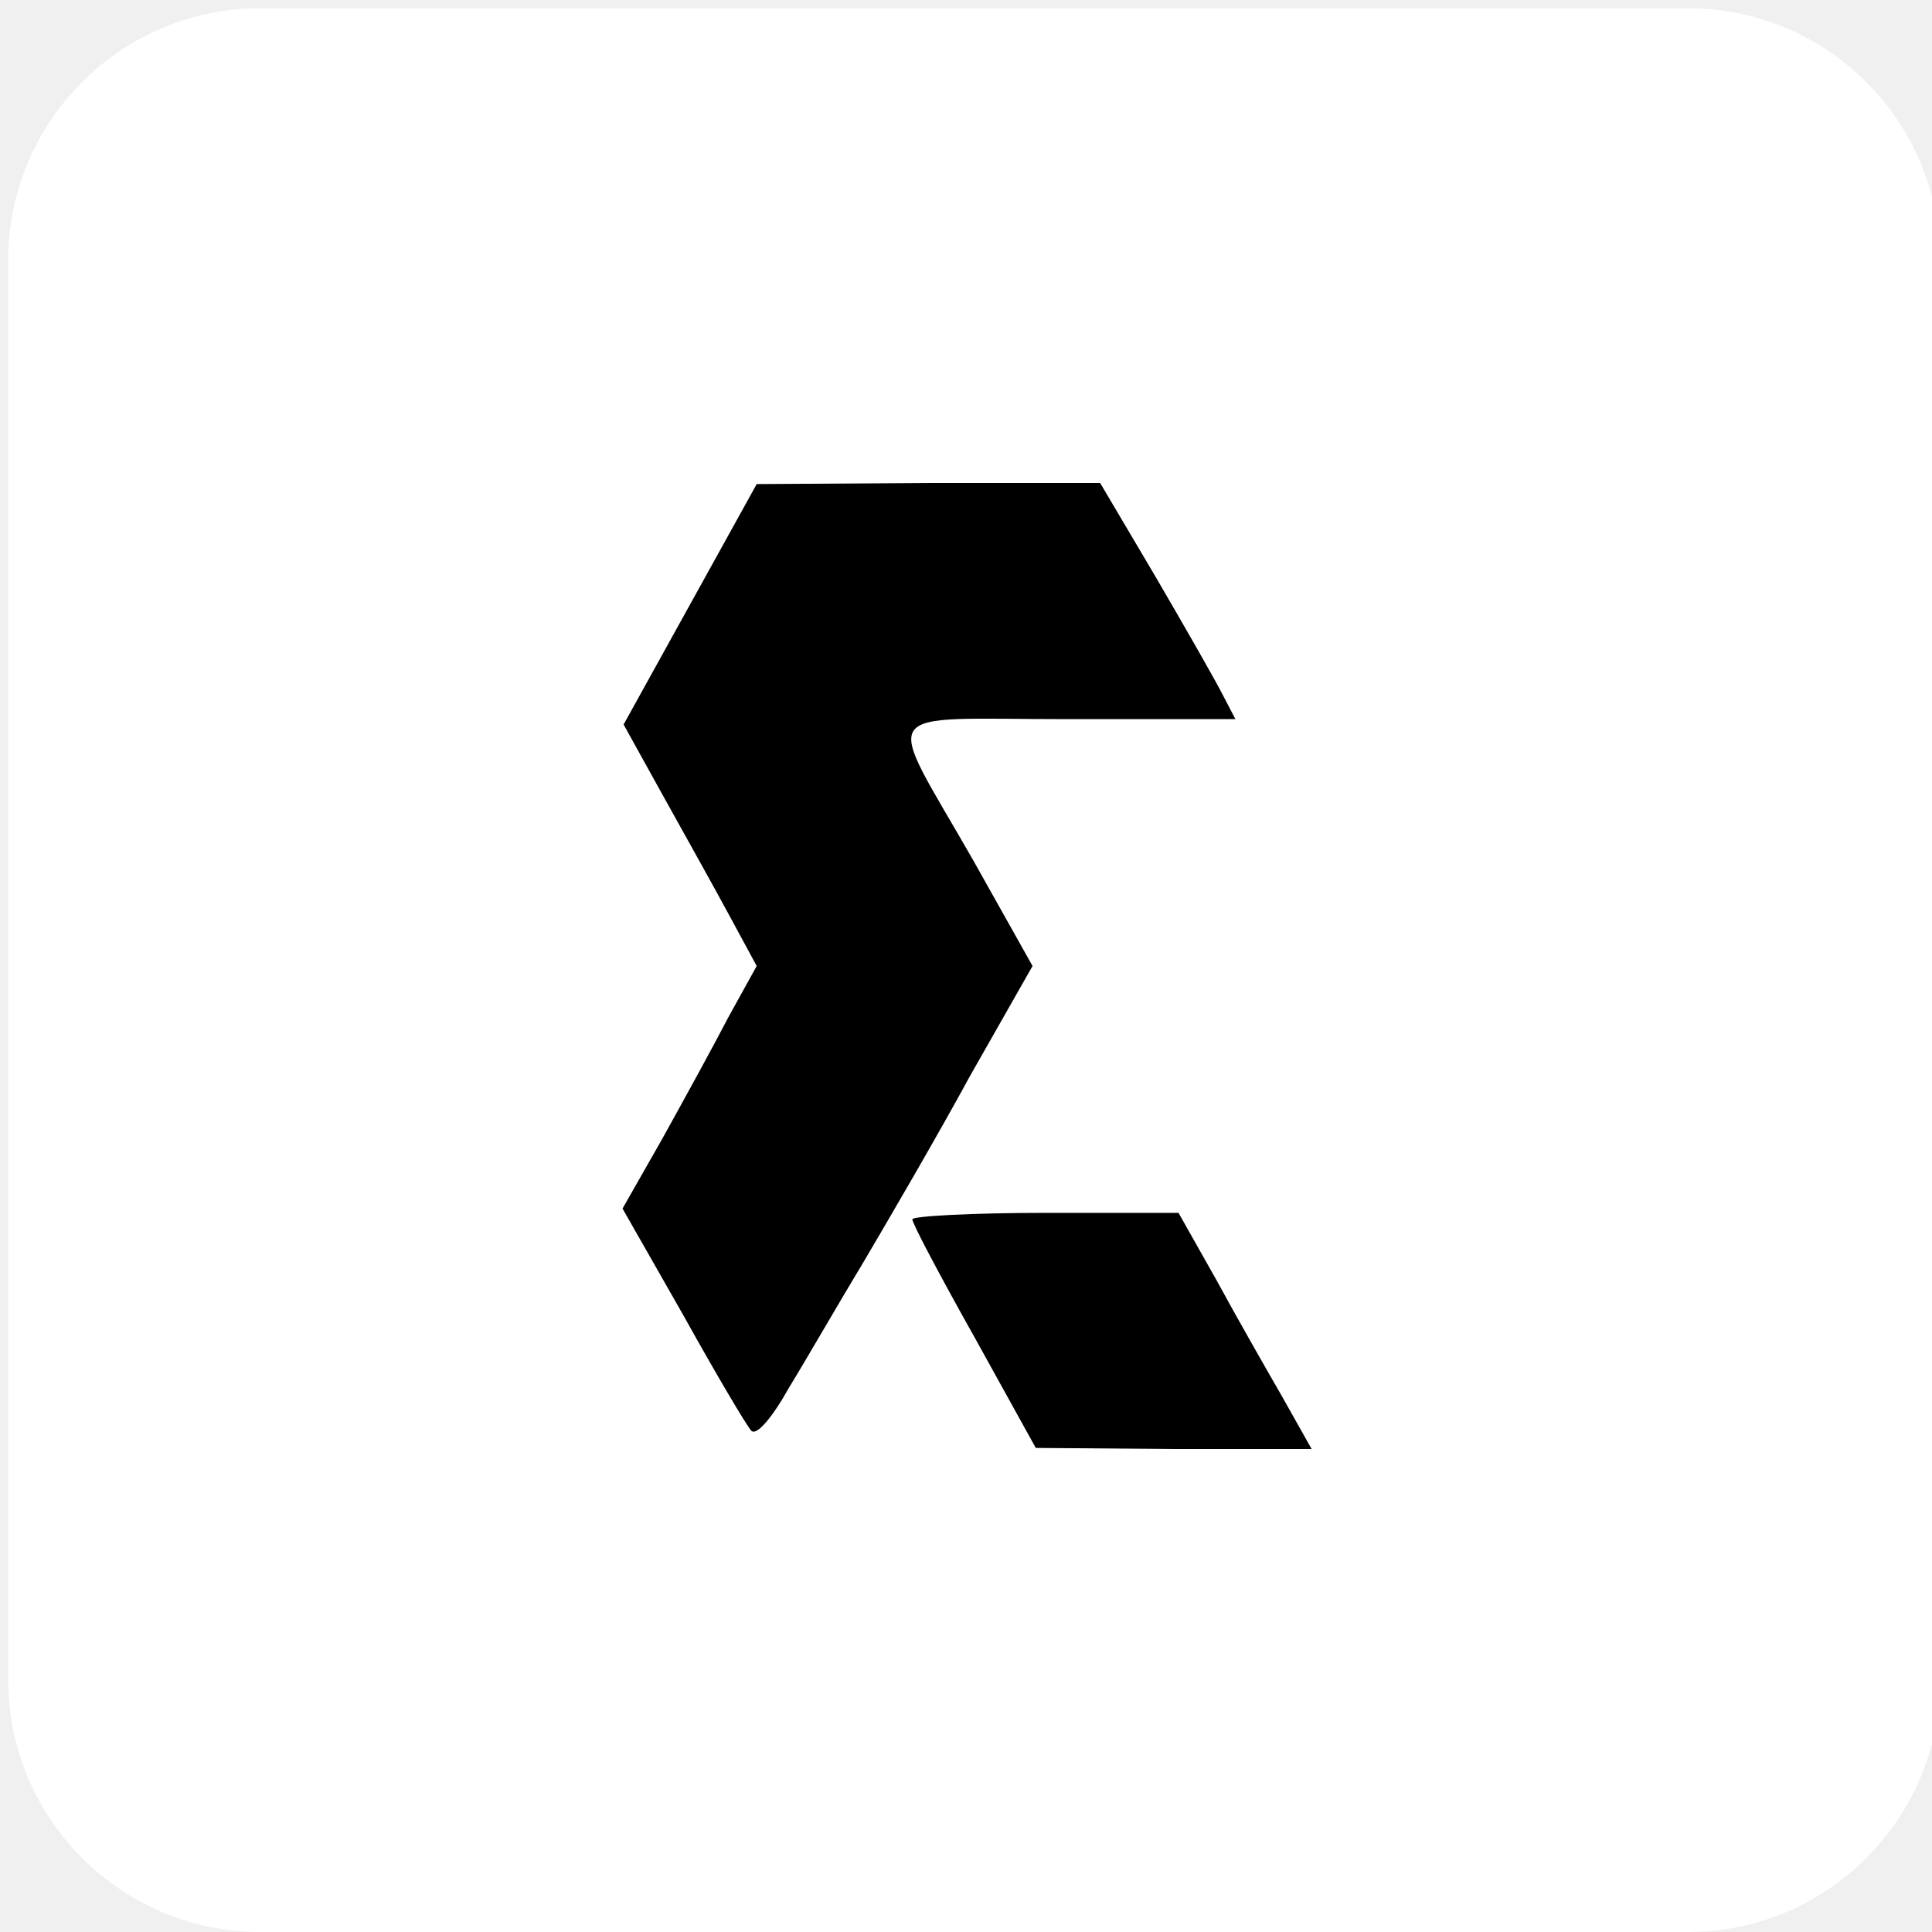
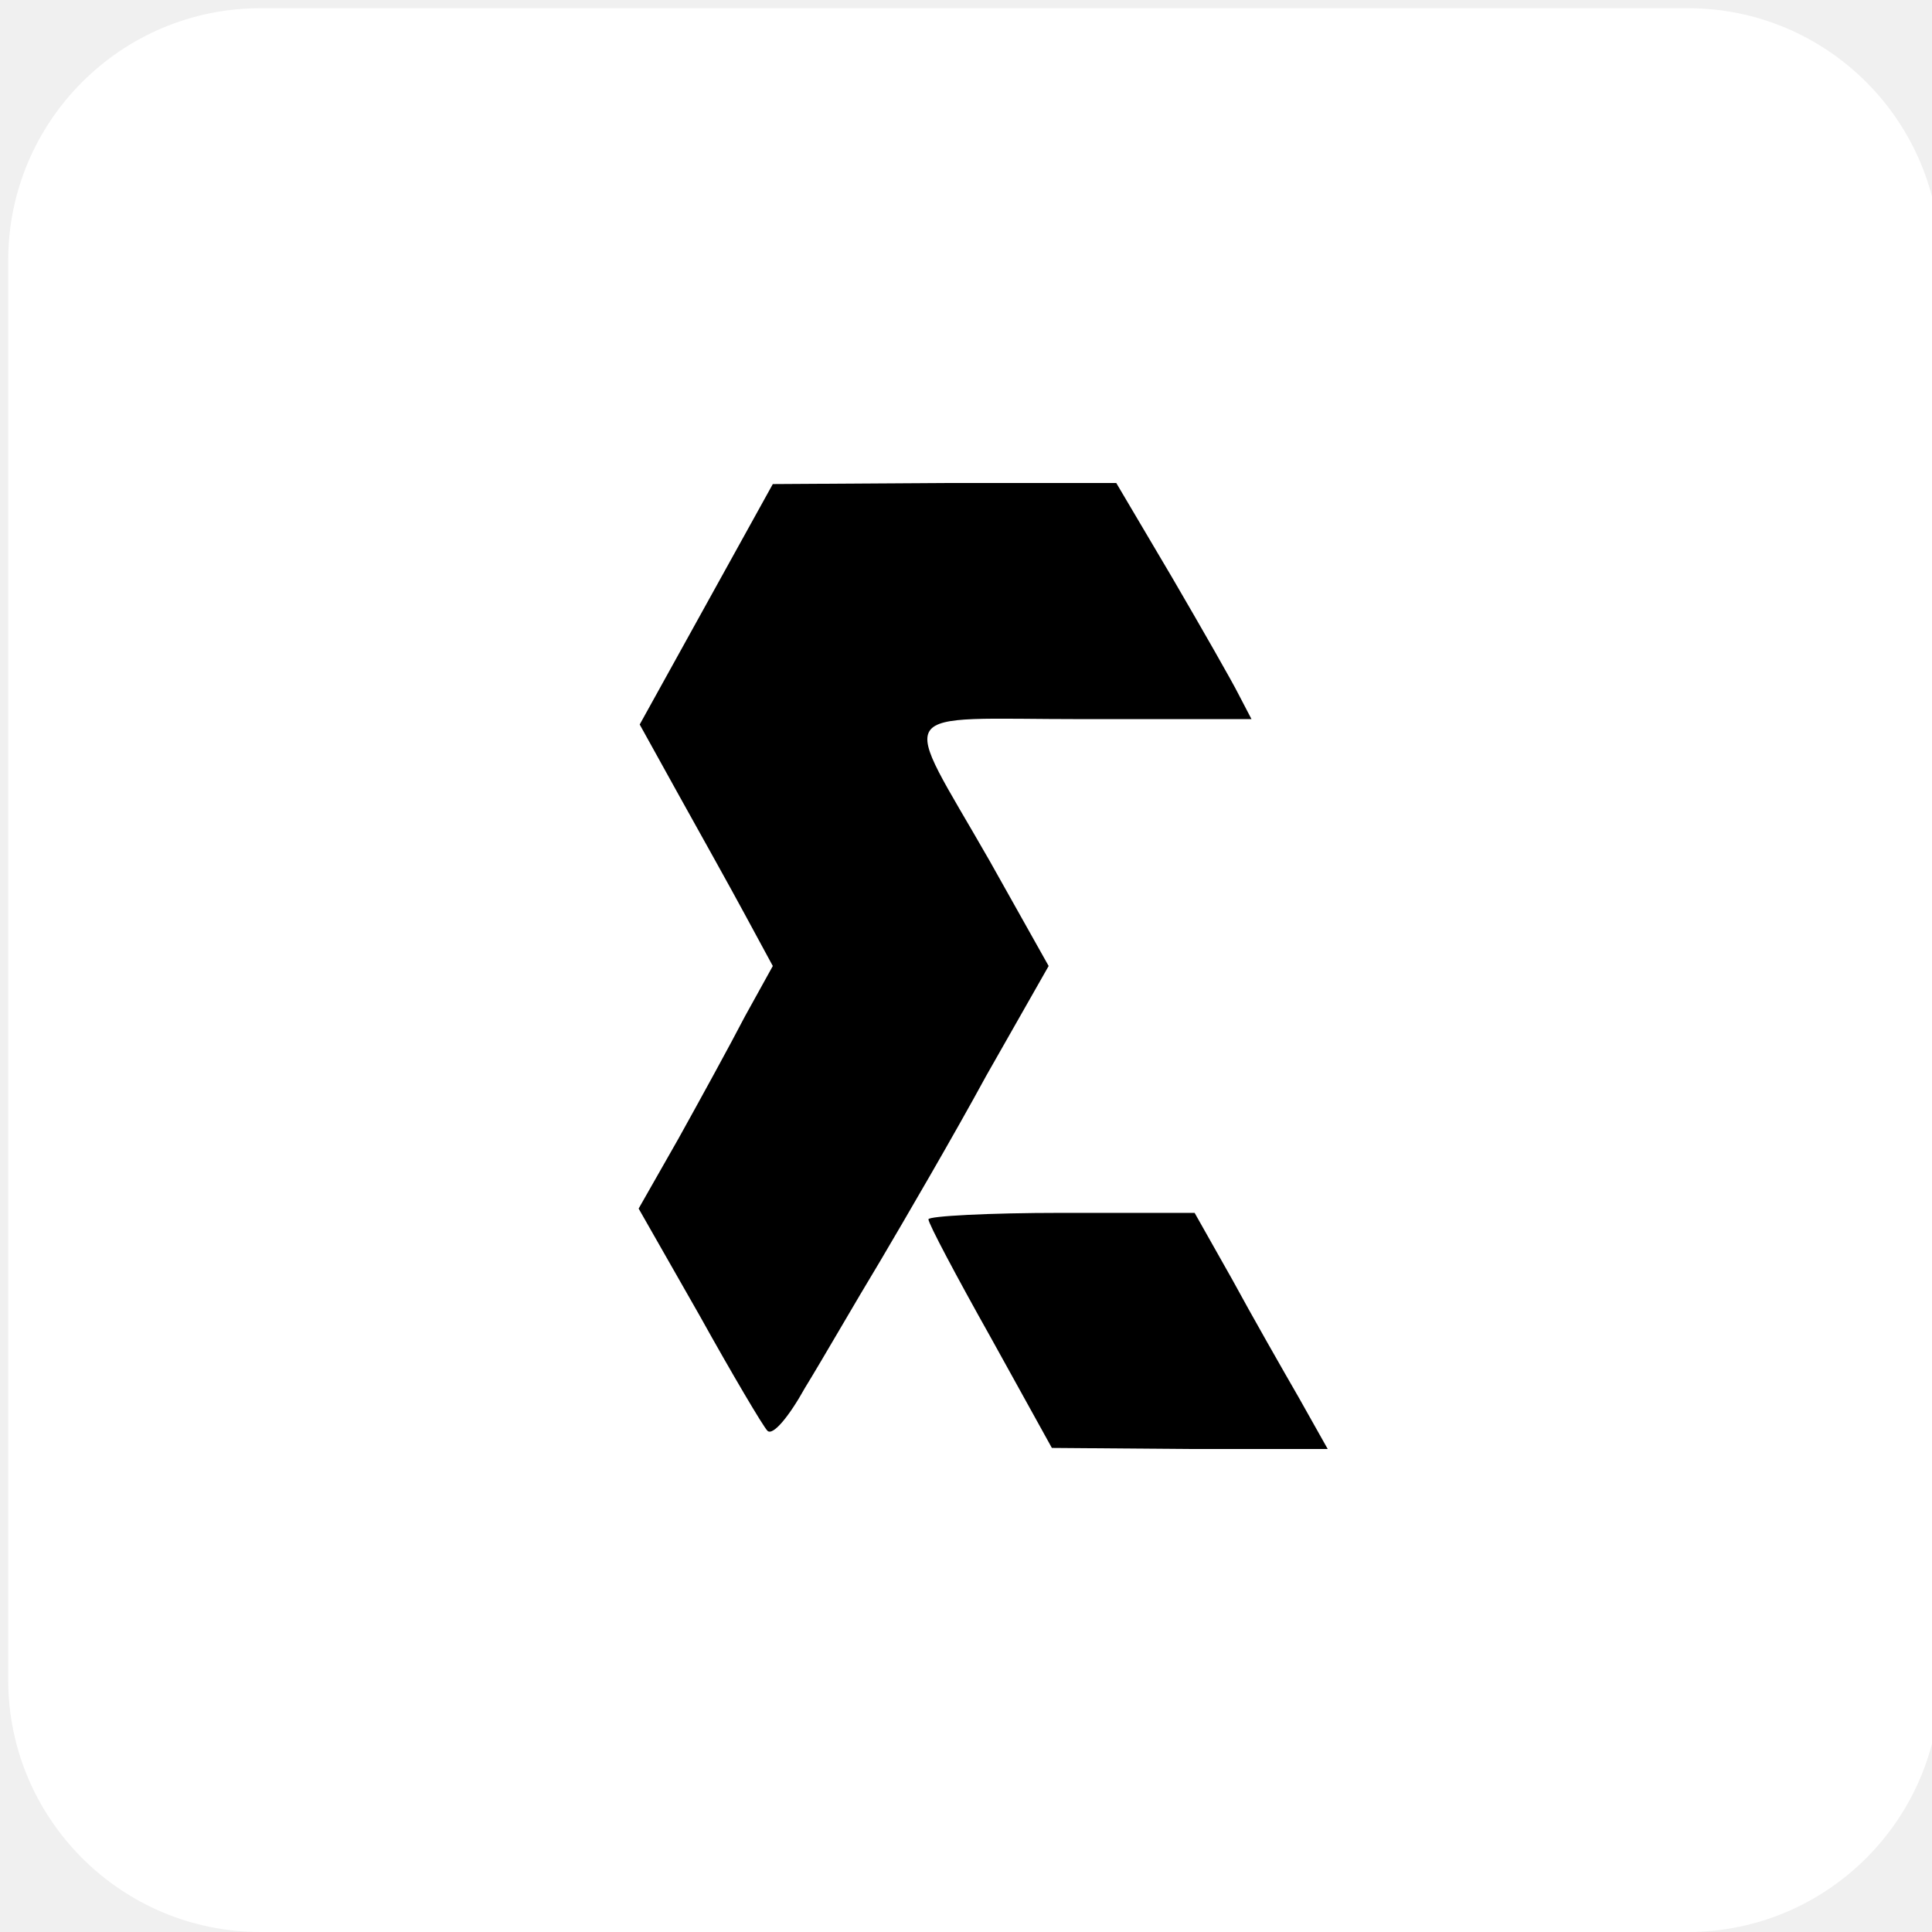
<svg xmlns="http://www.w3.org/2000/svg" version="1.0" width="180pt" height="180pt" viewBox="0 0 180 180" preserveAspectRatio="xMidYMid" id="svg1306">
  <defs id="defs1310" />
  <g transform="matrix(0.1,0,0,-0.1,0,180)" fill="#000000" stroke="none" id="g1304">
    <path d="m 643,1237 -62,-112 36,-65 c 20,-36 48,-86 62,-112 l 26,-48 -26,-47 C 665,826 637,775 617,739 l -37,-65 57,-100 c 30,-54 59,-103 63,-107 5,-5 20,13 35,40 16,26 47,80 70,118 23,39 68,116 99,173 l 58,102 -55,98 c -84,147 -94,132 87,132 h 157 l -12,23 c -6,12 -34,61 -62,109 l -52,88 H 865 l -160,-1 z" id="path1300" />
    <path d="m 850,664 c 0,-4 26,-53 58,-110 l 57,-103 128,-1 h 129 l -27,48 c -15,26 -43,75 -62,110 l -35,62 H 974 c -68,0 -124,-3 -124,-6 z" id="path1302" />
  </g>
  <rect style="fill:#ffffff;stroke-width:0.75" id="rect1312" width="180" height="179.237" x="0.763" y="0.763" ry="23.513" />
-   <g transform="matrix(0.1,0,0,-0.1,0,180)" fill="#000000" stroke="none" id="g1422">
+   <g transform="matrix(0.1,0,0,-0.1,1.5,180)" fill="#000000" stroke="none" id="g1422">
    <path d="m 643,1237 -62,-112 36,-65 c 20,-36 48,-86 62,-112 l 26,-48 -26,-47 C 665,826 637,775 617,739 l -37,-65 57,-100 c 30,-54 59,-103 63,-107 5,-5 20,13 35,40 16,26 47,80 70,118 23,39 68,116 99,173 l 58,102 -55,98 c -84,147 -94,132 87,132 h 157 l -12,23 c -6,12 -34,61 -62,109 l -52,88 H 865 l -160,-1 z" id="path1418" />
    <path d="m 850,664 c 0,-4 26,-53 58,-110 l 57,-103 128,-1 h 129 l -27,48 c -15,26 -43,75 -62,110 l -35,62 H 974 c -68,0 -124,-3 -124,-6 z" id="path1420" />
  </g>
</svg>
